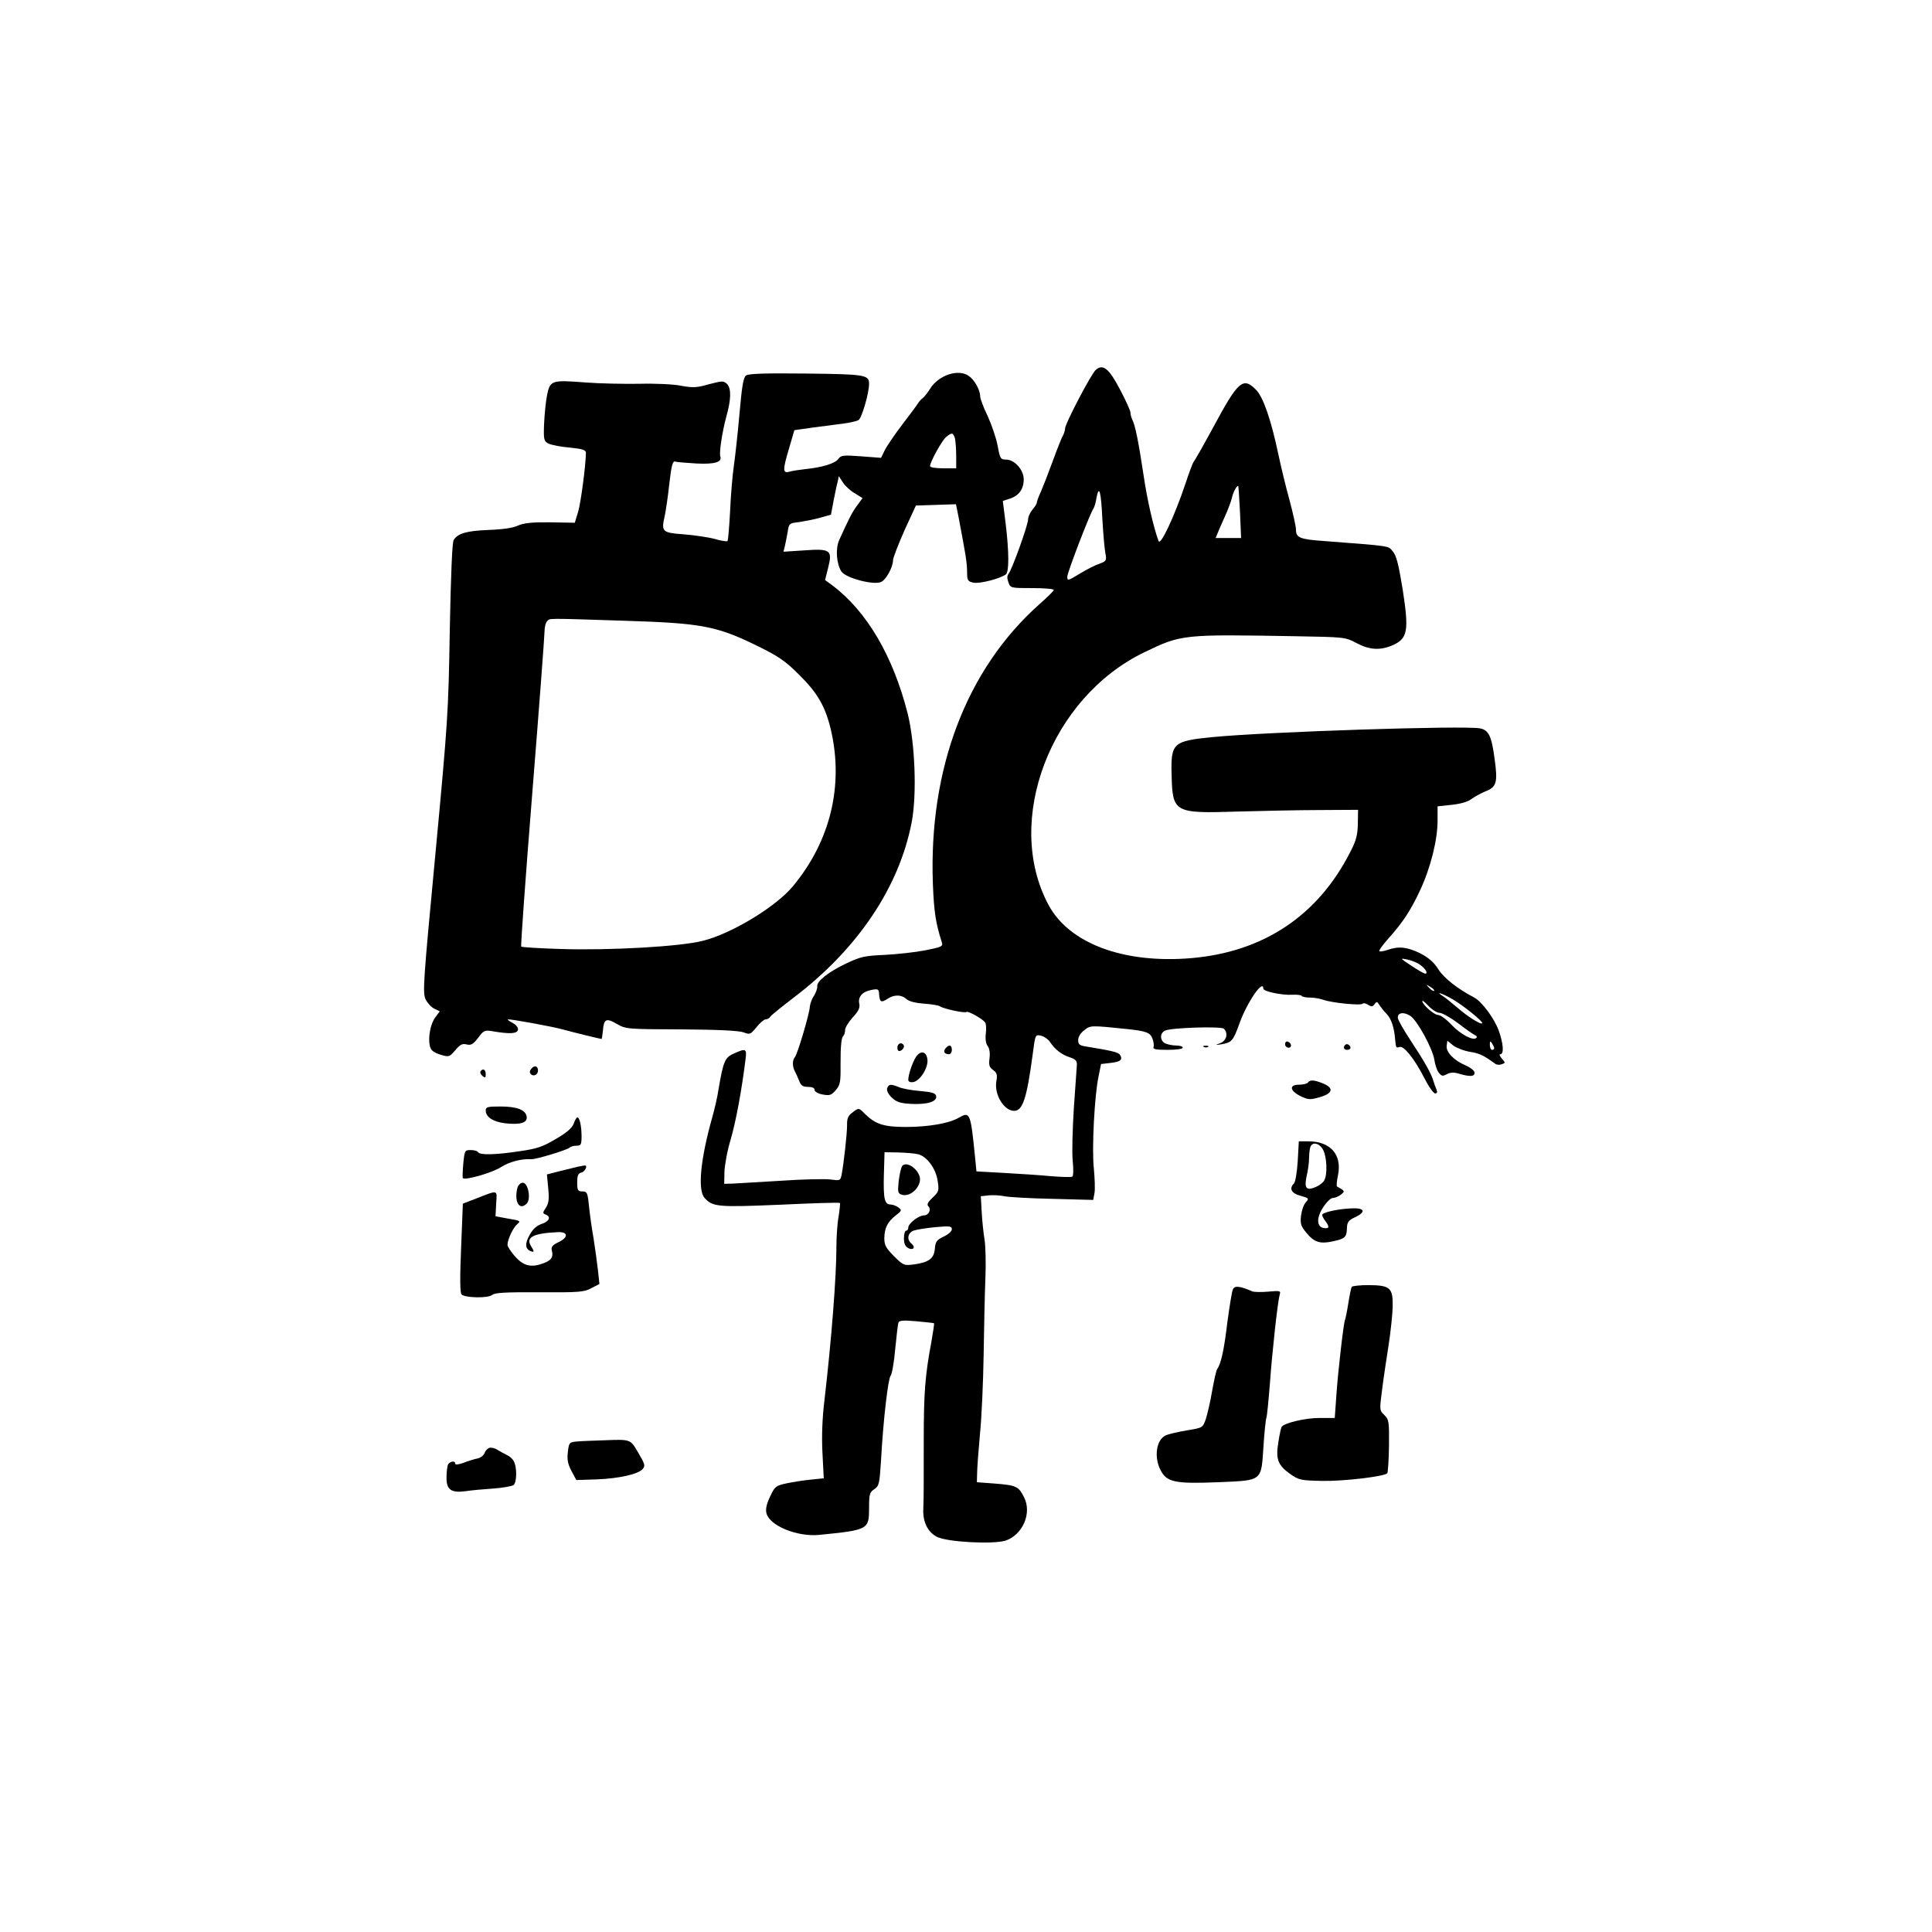
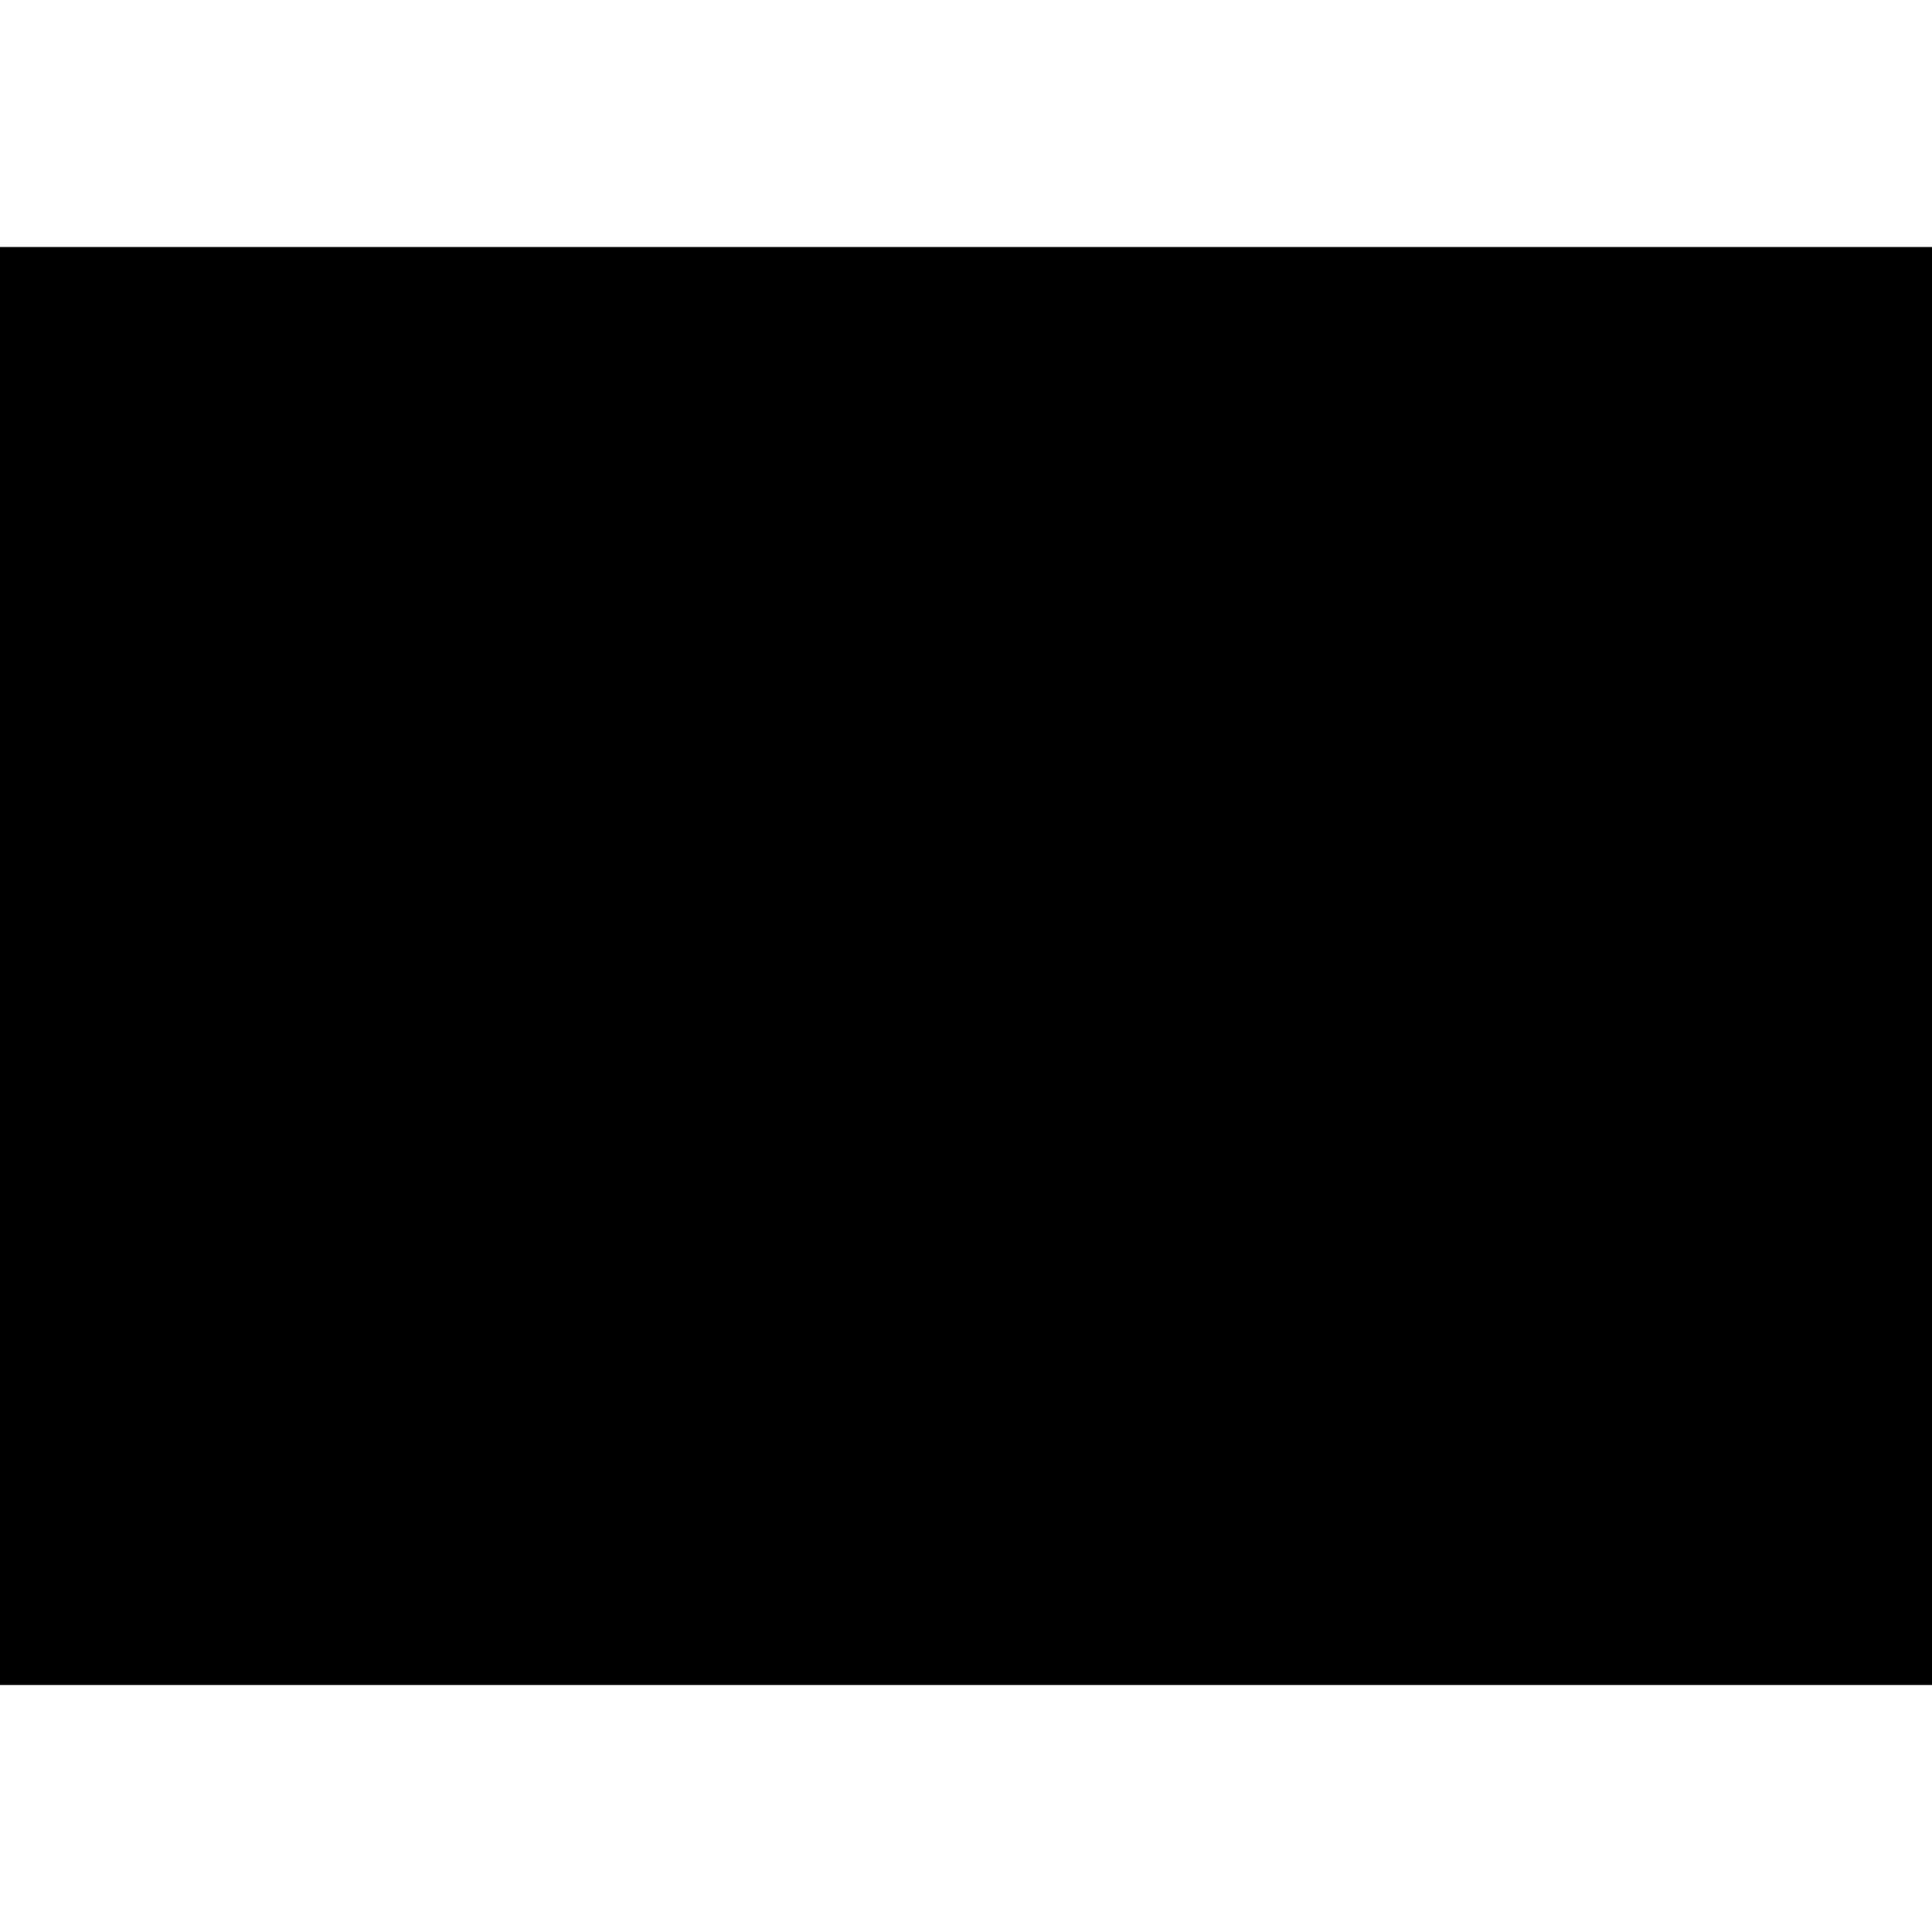
- <svg xmlns="http://www.w3.org/2000/svg" version="1.0" width="887pt" height="887pt" viewBox="0 0 887 887" preserveAspectRatio="xMidYMid meet">
-   <g transform="translate(0,887) scale(0.1,-0.1)" fill="#000000" stroke="none">
-     <path d="M5031 7172 c-21 -18 -141 -247 -141 -269 0 -7 -4 -21 -9 -31 -6 -9 -27 -62 -47 -117 -20 -55 -45 -119 -55 -142 -11 -23 -19 -46 -19 -51 0 -5 -9 -19 -20 -32 -11 -13 -20 -33 -20 -45 0 -25 -74 -231 -90 -250 -7 -9 -7 -21 0 -39 9 -26 11 -26 111 -26 56 0 99 -4 97 -9 -1 -5 -31 -34 -66 -65 -335 -298 -509 -756 -489 -1285 5 -128 13 -180 41 -267 6 -19 0 -22 -76 -37 -46 -9 -129 -18 -186 -21 -92 -4 -111 -8 -176 -39 -83 -39 -138 -83 -134 -106 1 -9 -6 -28 -15 -43 -10 -14 -18 -37 -19 -50 -1 -30 -57 -220 -69 -232 -11 -13 -12 -41 0 -64 5 -9 14 -29 20 -44 8 -22 17 -28 41 -28 19 0 30 -5 30 -14 0 -8 15 -17 37 -21 33 -6 40 -3 60 20 20 23 23 37 22 113 0 93 3 127 14 138 4 4 7 16 7 26 0 10 16 36 35 57 27 29 34 45 30 63 -7 31 14 55 55 63 32 6 35 4 36 -20 3 -36 9 -40 38 -21 32 21 65 20 88 -1 12 -11 42 -18 81 -21 34 -2 67 -8 72 -12 15 -11 115 -33 122 -26 7 6 73 -31 86 -48 4 -6 6 -29 3 -51 -3 -25 0 -47 9 -58 8 -11 11 -33 8 -56 -4 -31 -1 -41 16 -53 18 -13 21 -22 15 -55 -9 -60 36 -133 82 -133 39 0 58 56 85 258 12 93 12 93 38 87 14 -3 33 -16 41 -28 24 -36 54 -59 91 -71 27 -9 34 -16 33 -36 -1 -14 -7 -103 -14 -199 -6 -96 -9 -205 -5 -242 4 -37 3 -69 -2 -71 -4 -3 -48 -2 -98 2 -49 5 -147 11 -216 15 l-126 7 -6 61 c-21 210 -23 215 -76 185 -42 -25 -138 -42 -241 -42 -102 0 -140 12 -189 60 -28 29 -29 29 -59 5 -18 -13 -24 -27 -23 -57 0 -39 -15 -174 -25 -227 -6 -28 -7 -28 -52 -22 -26 3 -128 1 -227 -6 -99 -6 -198 -12 -220 -13 l-40 -1 1 55 c1 30 13 98 29 150 24 83 50 223 68 368 6 48 1 50 -54 25 -41 -18 -48 -35 -70 -163 -5 -36 -19 -94 -29 -130 -54 -191 -68 -334 -35 -370 37 -41 60 -43 346 -31 149 7 273 11 275 8 2 -2 -1 -30 -6 -63 -6 -32 -10 -95 -10 -139 0 -135 -22 -421 -55 -705 -10 -82 -13 -165 -9 -241 l6 -116 -58 -6 c-33 -3 -83 -11 -112 -17 -51 -11 -55 -15 -77 -62 -16 -34 -21 -57 -16 -76 15 -57 140 -108 240 -99 230 23 231 24 231 127 0 60 3 69 24 83 22 15 24 24 31 134 10 183 32 372 44 387 6 7 16 62 21 122 6 60 12 115 15 122 4 10 23 11 82 6 43 -4 79 -8 81 -9 2 -2 -4 -40 -12 -86 -29 -154 -35 -236 -35 -451 0 -240 0 -250 -2 -315 -3 -60 20 -107 63 -129 47 -24 259 -35 315 -17 79 27 122 127 84 200 -25 49 -34 54 -136 62 l-80 6 1 40 c0 22 6 103 13 180 8 77 15 241 17 365 2 124 5 281 8 350 3 69 1 150 -4 180 -5 30 -11 87 -13 127 l-4 71 37 4 c21 2 53 0 71 -4 19 -4 118 -10 221 -12 l187 -5 6 32 c3 18 1 68 -3 112 -10 89 3 340 22 425 l11 55 44 5 c45 5 57 15 43 37 -7 12 -37 19 -159 39 -27 4 -33 10 -33 29 0 14 11 33 28 45 28 23 28 23 202 5 82 -9 101 -16 111 -43 5 -14 8 -31 5 -39 -4 -10 11 -13 64 -13 40 0 70 4 70 10 0 6 -14 10 -31 10 -17 0 -39 5 -50 10 -24 13 -25 46 -1 58 26 14 259 21 271 9 21 -21 12 -55 -16 -66 -27 -10 -26 -10 7 -5 45 8 52 16 80 94 34 96 110 208 110 161 0 -13 87 -31 133 -28 21 1 41 -1 43 -5 3 -5 20 -8 39 -8 19 0 46 -5 60 -10 37 -14 175 -28 181 -18 3 4 14 2 25 -5 16 -10 21 -9 30 3 9 13 12 12 22 -4 7 -11 22 -30 34 -42 21 -22 34 -63 38 -114 4 -41 4 -42 20 -37 19 8 67 -51 113 -140 20 -40 43 -73 51 -73 9 0 11 6 6 18 -4 9 -11 28 -15 42 -10 33 -41 88 -105 185 -29 44 -55 89 -57 100 -4 26 26 31 57 11 32 -21 101 -148 110 -200 3 -22 12 -50 20 -60 13 -17 18 -18 37 -8 17 9 33 10 58 2 49 -14 70 -13 70 5 0 9 -19 24 -42 34 -54 23 -91 62 -86 91 l3 22 27 -22 c15 -11 50 -25 77 -29 44 -7 64 -17 116 -55 7 -5 20 -6 30 -2 17 6 17 7 0 26 -10 12 -13 20 -7 20 18 0 14 49 -7 108 -21 58 -79 135 -114 153 -75 39 -137 88 -163 128 -20 33 -45 54 -83 74 -59 29 -99 34 -150 16 -18 -6 -35 -9 -38 -6 -3 4 16 30 42 59 66 74 101 127 145 221 48 103 80 231 80 318 l0 67 65 7 c39 4 74 14 88 25 13 10 42 26 65 36 53 20 59 41 44 149 -14 106 -27 133 -67 141 -75 14 -983 -16 -1227 -40 -184 -18 -193 -27 -189 -175 4 -172 13 -176 299 -167 114 3 286 7 382 7 l175 1 -1 -63 c-1 -51 -7 -77 -34 -129 -148 -293 -399 -461 -732 -489 -310 -26 -561 68 -655 246 -205 385 10 950 440 1158 172 83 176 83 697 74 223 -4 226 -4 277 -31 62 -33 111 -35 170 -9 66 31 72 66 43 254 -19 116 -29 157 -46 176 -22 26 -3 23 -314 47 -112 8 -130 15 -130 52 0 15 -14 77 -30 137 -17 61 -39 153 -50 205 -34 162 -70 266 -103 300 -60 61 -82 42 -196 -170 -46 -85 -87 -157 -91 -160 -3 -3 -21 -50 -39 -105 -49 -145 -113 -283 -122 -259 -23 63 -52 187 -69 304 -23 152 -38 227 -51 252 -5 10 -9 25 -9 34 0 8 -21 55 -47 104 -51 98 -79 121 -112 92z m662 -654 l5 -118 -58 0 -59 0 20 48 c12 26 27 61 34 77 7 17 17 44 21 60 6 28 24 59 29 53 1 -2 5 -56 8 -120z m-632 -31 c4 -67 10 -138 14 -157 6 -33 5 -36 -27 -48 -19 -6 -60 -27 -91 -46 -54 -33 -57 -33 -57 -14 0 20 104 290 120 313 4 6 11 27 14 49 12 63 21 31 27 -97z m1458 -2046 c26 -18 39 -41 24 -41 -5 0 -33 16 -63 36 -53 35 -54 36 -20 29 19 -4 46 -14 59 -24z m65 -120 c-2 -3 -12 3 -22 13 -16 17 -16 18 5 5 12 -7 20 -15 17 -18z m84 -38 c49 -28 144 -105 137 -111 -7 -7 -66 30 -113 71 -27 23 -57 47 -68 54 -38 24 -1 12 44 -14z m-59 -63 c12 0 51 -22 87 -49 36 -28 71 -52 77 -54 7 -2 9 -8 5 -12 -14 -15 -72 16 -114 60 -23 25 -51 45 -61 45 -19 0 -73 48 -73 64 0 5 13 -6 29 -23 16 -17 39 -31 50 -31z m251 -162 c0 -5 -4 -8 -10 -8 -5 0 -10 10 -10 23 0 18 2 19 10 7 5 -8 10 -18 10 -22z m-2646 -487 c41 -9 83 -66 91 -123 7 -45 5 -50 -23 -76 -22 -21 -28 -32 -20 -40 15 -15 2 -42 -20 -42 -24 0 -72 -37 -72 -56 0 -8 -4 -14 -10 -14 -5 0 -10 -16 -10 -35 0 -24 6 -37 19 -45 24 -12 36 3 16 20 -23 19 -18 49 9 60 14 5 59 12 100 16 66 6 76 5 76 -10 0 -9 -17 -24 -37 -33 -33 -16 -38 -23 -41 -56 -4 -45 -26 -62 -95 -72 -47 -6 -49 -5 -93 38 -37 38 -44 50 -44 83 1 47 15 75 54 105 27 21 27 23 10 36 -10 7 -26 13 -36 13 -27 0 -33 27 -30 138 l3 102 62 -1 c34 -1 75 -4 91 -8z" />
-     <path d="M4142 3517 c-5 -7 -12 -38 -16 -69 -5 -51 -4 -57 14 -63 43 -14 97 45 81 87 -15 40 -62 66 -79 45z" />
-     <path d="M3425 7146 c-12 -8 -19 -50 -30 -176 -8 -91 -20 -199 -26 -240 -6 -41 -14 -134 -17 -207 -4 -72 -9 -134 -12 -137 -3 -3 -30 1 -60 10 -30 8 -94 17 -142 21 -98 7 -103 12 -86 85 5 24 15 90 21 148 10 84 15 104 27 101 8 -3 52 -6 98 -9 82 -4 118 6 109 32 -6 17 9 114 27 181 23 81 24 131 4 152 -16 15 -21 15 -83 -1 -55 -16 -74 -17 -128 -7 -34 7 -120 11 -192 9 -71 -1 -182 1 -246 6 -156 12 -163 10 -177 -56 -6 -29 -12 -89 -14 -133 -3 -75 -1 -80 21 -92 14 -6 58 -15 98 -18 58 -6 73 -11 73 -24 -1 -61 -23 -225 -35 -268 l-16 -53 -112 2 c-86 1 -121 -3 -149 -15 -23 -11 -72 -18 -135 -20 -101 -4 -141 -16 -160 -46 -7 -11 -13 -157 -18 -412 -6 -377 -9 -422 -66 -1029 -56 -592 -59 -637 -45 -668 9 -18 27 -37 40 -43 l25 -12 -20 -27 c-23 -30 -35 -95 -25 -134 5 -19 17 -28 48 -38 40 -12 41 -11 68 20 22 26 32 32 52 27 20 -5 30 0 53 30 26 35 30 37 69 30 77 -13 110 -11 114 7 2 10 -8 23 -25 32 -15 8 -25 15 -21 16 18 1 197 -32 243 -44 55 -15 181 -46 187 -46 1 0 4 17 6 37 4 55 15 61 64 32 42 -24 47 -24 298 -25 169 -1 265 -6 285 -14 28 -11 31 -9 58 24 16 20 35 36 42 36 8 0 18 6 22 13 4 6 51 44 103 84 297 224 489 510 546 810 24 128 15 362 -19 498 -67 263 -187 468 -345 587 l-34 25 14 56 c21 82 11 89 -112 80 l-93 -6 6 24 c3 13 9 43 13 65 6 41 7 42 53 47 25 4 68 12 96 20 l50 14 12 64 c7 35 15 75 19 88 l5 25 19 -29 c10 -16 35 -39 55 -50 l35 -22 -25 -34 c-23 -31 -37 -59 -82 -158 -18 -40 -13 -109 10 -145 20 -30 152 -65 184 -47 23 12 53 69 53 99 0 11 24 72 52 136 l53 115 92 3 92 3 12 -60 c33 -174 38 -204 39 -247 0 -43 2 -47 29 -53 28 -6 123 18 149 38 15 12 15 100 -1 234 l-13 103 33 11 c41 13 63 44 63 88 0 44 -42 91 -81 91 -25 0 -28 4 -39 65 -7 36 -28 97 -46 136 -19 39 -34 79 -34 90 0 28 -26 75 -52 93 -48 34 -139 4 -178 -59 -12 -19 -27 -38 -33 -42 -7 -5 -16 -15 -22 -24 -5 -9 -39 -54 -74 -100 -35 -46 -71 -99 -80 -118 l-16 -33 -91 7 c-83 6 -93 5 -105 -12 -15 -21 -74 -39 -154 -47 -27 -3 -60 -8 -72 -12 -30 -8 -30 9 1 112 l23 79 84 12 c46 6 109 14 139 18 30 4 62 11 71 16 15 7 49 124 49 167 0 41 -18 44 -289 47 -184 2 -264 0 -276 -9z m959 -288 c3 -13 6 -49 6 -80 l0 -58 -60 0 c-35 0 -60 4 -60 10 0 19 53 115 73 133 26 22 33 22 41 -5z m-1514 -838 c352 -11 421 -24 608 -116 98 -48 128 -69 192 -133 84 -83 120 -146 145 -253 59 -255 -3 -510 -174 -716 -77 -94 -281 -218 -413 -251 -103 -27 -428 -45 -652 -38 -98 3 -180 8 -183 11 -3 2 20 321 51 708 31 387 56 719 56 739 0 19 5 40 12 47 14 14 -14 14 358 2z" />
-     <path d="M5900 4076 c0 -9 7 -16 16 -16 17 0 14 22 -4 28 -7 2 -12 -3 -12 -12z" />
-     <path d="M4120 4060 c0 -13 5 -18 15 -14 8 4 15 12 15 20 0 8 -7 14 -15 14 -8 0 -15 -9 -15 -20z" />
-     <path d="M6176 4073 c-11 -11 -6 -23 9 -23 8 0 15 4 15 9 0 13 -16 22 -24 14z" />
-     <path d="M4341 4057 c-12 -15 -5 -27 16 -27 7 0 13 9 13 20 0 23 -13 26 -29 7z" />
-     <path d="M5528 4063 c7 -3 16 -2 19 1 4 3 -2 6 -13 5 -11 0 -14 -3 -6 -6z" />
-     <path d="M4205 4017 c-16 -25 -35 -81 -35 -105 0 -8 9 -12 22 -10 31 4 70 65 66 103 -4 38 -31 45 -53 12z" />
-     <path d="M2440 3964 c-9 -10 -10 -18 -2 -26 12 -12 32 -2 32 17 0 21 -16 26 -30 9z" />
-     <path d="M2206 3951 c-3 -5 1 -14 9 -21 13 -10 15 -9 15 9 0 21 -14 28 -24 12z" />
-     <path d="M6005 3900 c-3 -5 -22 -10 -41 -10 -47 0 -43 -28 8 -53 34 -16 42 -17 85 -5 61 17 69 42 19 63 -41 17 -62 19 -71 5z" />
-     <path d="M4073 3874 c-3 -10 4 -26 20 -42 22 -21 38 -27 89 -30 74 -4 121 10 116 36 -3 13 -17 18 -73 23 -39 3 -83 11 -98 18 -38 15 -46 14 -54 -5z" />
-     <path d="M2230 3772 c0 -30 33 -52 88 -59 71 -8 104 2 100 30 -4 31 -44 47 -120 47 -59 0 -68 -2 -68 -18z" />
-     <path d="M2634 3711 c-8 -20 -33 -42 -82 -70 -58 -35 -86 -45 -164 -56 -110 -17 -184 -19 -193 -5 -3 6 -19 10 -34 10 -27 0 -28 -2 -34 -62 -3 -35 -4 -65 -2 -67 11 -11 135 25 174 50 38 25 96 40 141 37 21 -1 163 42 175 53 5 5 19 9 32 9 20 0 23 5 23 43 0 47 -9 87 -19 87 -4 0 -12 -13 -17 -29z" />
-     <path d="M5958 3539 c-3 -50 -11 -96 -17 -102 -24 -24 -12 -46 30 -57 39 -11 40 -12 24 -30 -10 -11 -19 -38 -22 -62 -4 -36 0 -48 24 -77 37 -45 63 -53 123 -40 56 12 63 19 64 63 1 25 8 34 36 47 55 26 46 45 -20 41 -63 -3 -130 -19 -130 -30 0 -5 7 -17 15 -28 20 -27 18 -36 -7 -32 -34 5 -35 48 -2 97 15 23 34 41 43 41 10 0 26 7 37 15 16 13 17 16 4 25 -8 5 -18 11 -21 12 -4 2 -2 26 4 53 19 94 -35 155 -136 155 l-44 0 -5 -91z m117 51 c17 -33 20 -112 5 -139 -5 -10 -23 -24 -40 -31 -43 -18 -53 -5 -41 51 6 24 11 61 11 81 0 20 3 43 6 52 10 26 42 18 59 -14z" />
-     <path d="M2655 3514 c-11 -3 -48 -12 -82 -20 l-62 -16 6 -64 c5 -50 2 -69 -11 -89 -15 -22 -15 -26 -1 -31 26 -10 17 -32 -18 -43 -23 -8 -41 -24 -55 -50 -23 -40 -21 -65 4 -75 17 -7 18 -2 2 23 -25 40 9 59 122 64 49 3 51 -24 4 -46 -29 -14 -35 -22 -30 -40 7 -29 -3 -43 -37 -56 -57 -22 -92 -14 -131 29 -20 22 -36 47 -36 55 0 25 26 79 45 95 17 14 14 16 -41 25 l-59 11 3 58 c4 65 12 64 -93 23 l-60 -23 -8 -203 c-6 -138 -5 -207 2 -214 16 -16 123 -18 141 -2 12 10 58 13 217 12 182 -1 206 1 238 19 l37 19 -7 65 c-4 36 -13 101 -20 145 -8 44 -17 110 -21 148 -6 62 -9 67 -30 67 -21 0 -24 5 -24 41 0 32 4 42 20 46 18 5 30 35 13 32 -5 -1 -17 -3 -28 -5z" />
-     <path d="M2376 3418 c-17 -64 8 -108 42 -74 21 20 7 96 -18 96 -10 0 -20 -10 -24 -22z" />
-     <path d="M5661 2952 c-5 -9 -16 -78 -26 -152 -15 -127 -29 -191 -47 -216 -4 -5 -14 -50 -23 -100 -8 -49 -22 -107 -29 -129 -14 -40 -14 -40 -87 -52 -41 -7 -84 -17 -97 -23 -43 -19 -55 -99 -24 -159 28 -56 66 -64 265 -56 206 9 197 2 208 169 4 61 10 118 13 126 3 8 10 78 16 155 11 153 36 378 45 410 6 19 3 20 -52 15 -32 -3 -65 -2 -73 1 -58 25 -80 27 -89 11z" />
-     <path d="M6206 2962 c-3 -5 -10 -39 -16 -77 -6 -38 -13 -71 -15 -75 -6 -10 -33 -242 -40 -352 l-7 -98 -70 0 c-66 0 -162 -23 -174 -41 -3 -5 -10 -37 -15 -71 -13 -77 -2 -105 54 -145 40 -28 48 -30 148 -32 96 -2 283 20 298 35 3 3 7 59 8 125 1 112 0 121 -21 142 -23 22 -23 23 -10 122 7 55 21 147 30 205 9 58 17 135 18 172 1 86 -11 97 -111 98 -39 0 -74 -4 -77 -8z" />
-     <path d="M2649 2252 c-35 -3 -37 -5 -42 -49 -4 -35 0 -55 17 -87 l22 -41 94 3 c102 4 191 24 211 48 12 15 11 21 -24 80 -32 55 -34 56 -141 52 -56 -2 -117 -4 -137 -6z" />
-     <path d="M2248 2223 c-9 -2 -20 -13 -23 -24 -4 -10 -18 -22 -33 -25 -15 -3 -44 -12 -64 -20 -23 -8 -38 -10 -38 -4 0 16 -27 11 -34 -6 -3 -9 -6 -35 -6 -59 0 -55 21 -70 89 -61 25 4 82 9 126 12 44 3 86 11 93 16 15 13 16 82 1 109 -5 11 -20 24 -32 29 -12 6 -31 16 -42 23 -11 8 -28 12 -37 10z" />
+ <svg xmlns="http://www.w3.org/2000/svg" version="1.0" width="876pt" height="876pt" viewBox="0 0 876 876" preserveAspectRatio="xMidYMid meet">
+   <g transform="translate(0,876) scale(0.1,-0.1)" fill="#000000" stroke="none">
+     <path d="M0 4380 l0 -3260 4380 0 4380 0 0 3260 0 3260 -4380 0 -4380 0 0 -3260z" />
  </g>
</svg>
